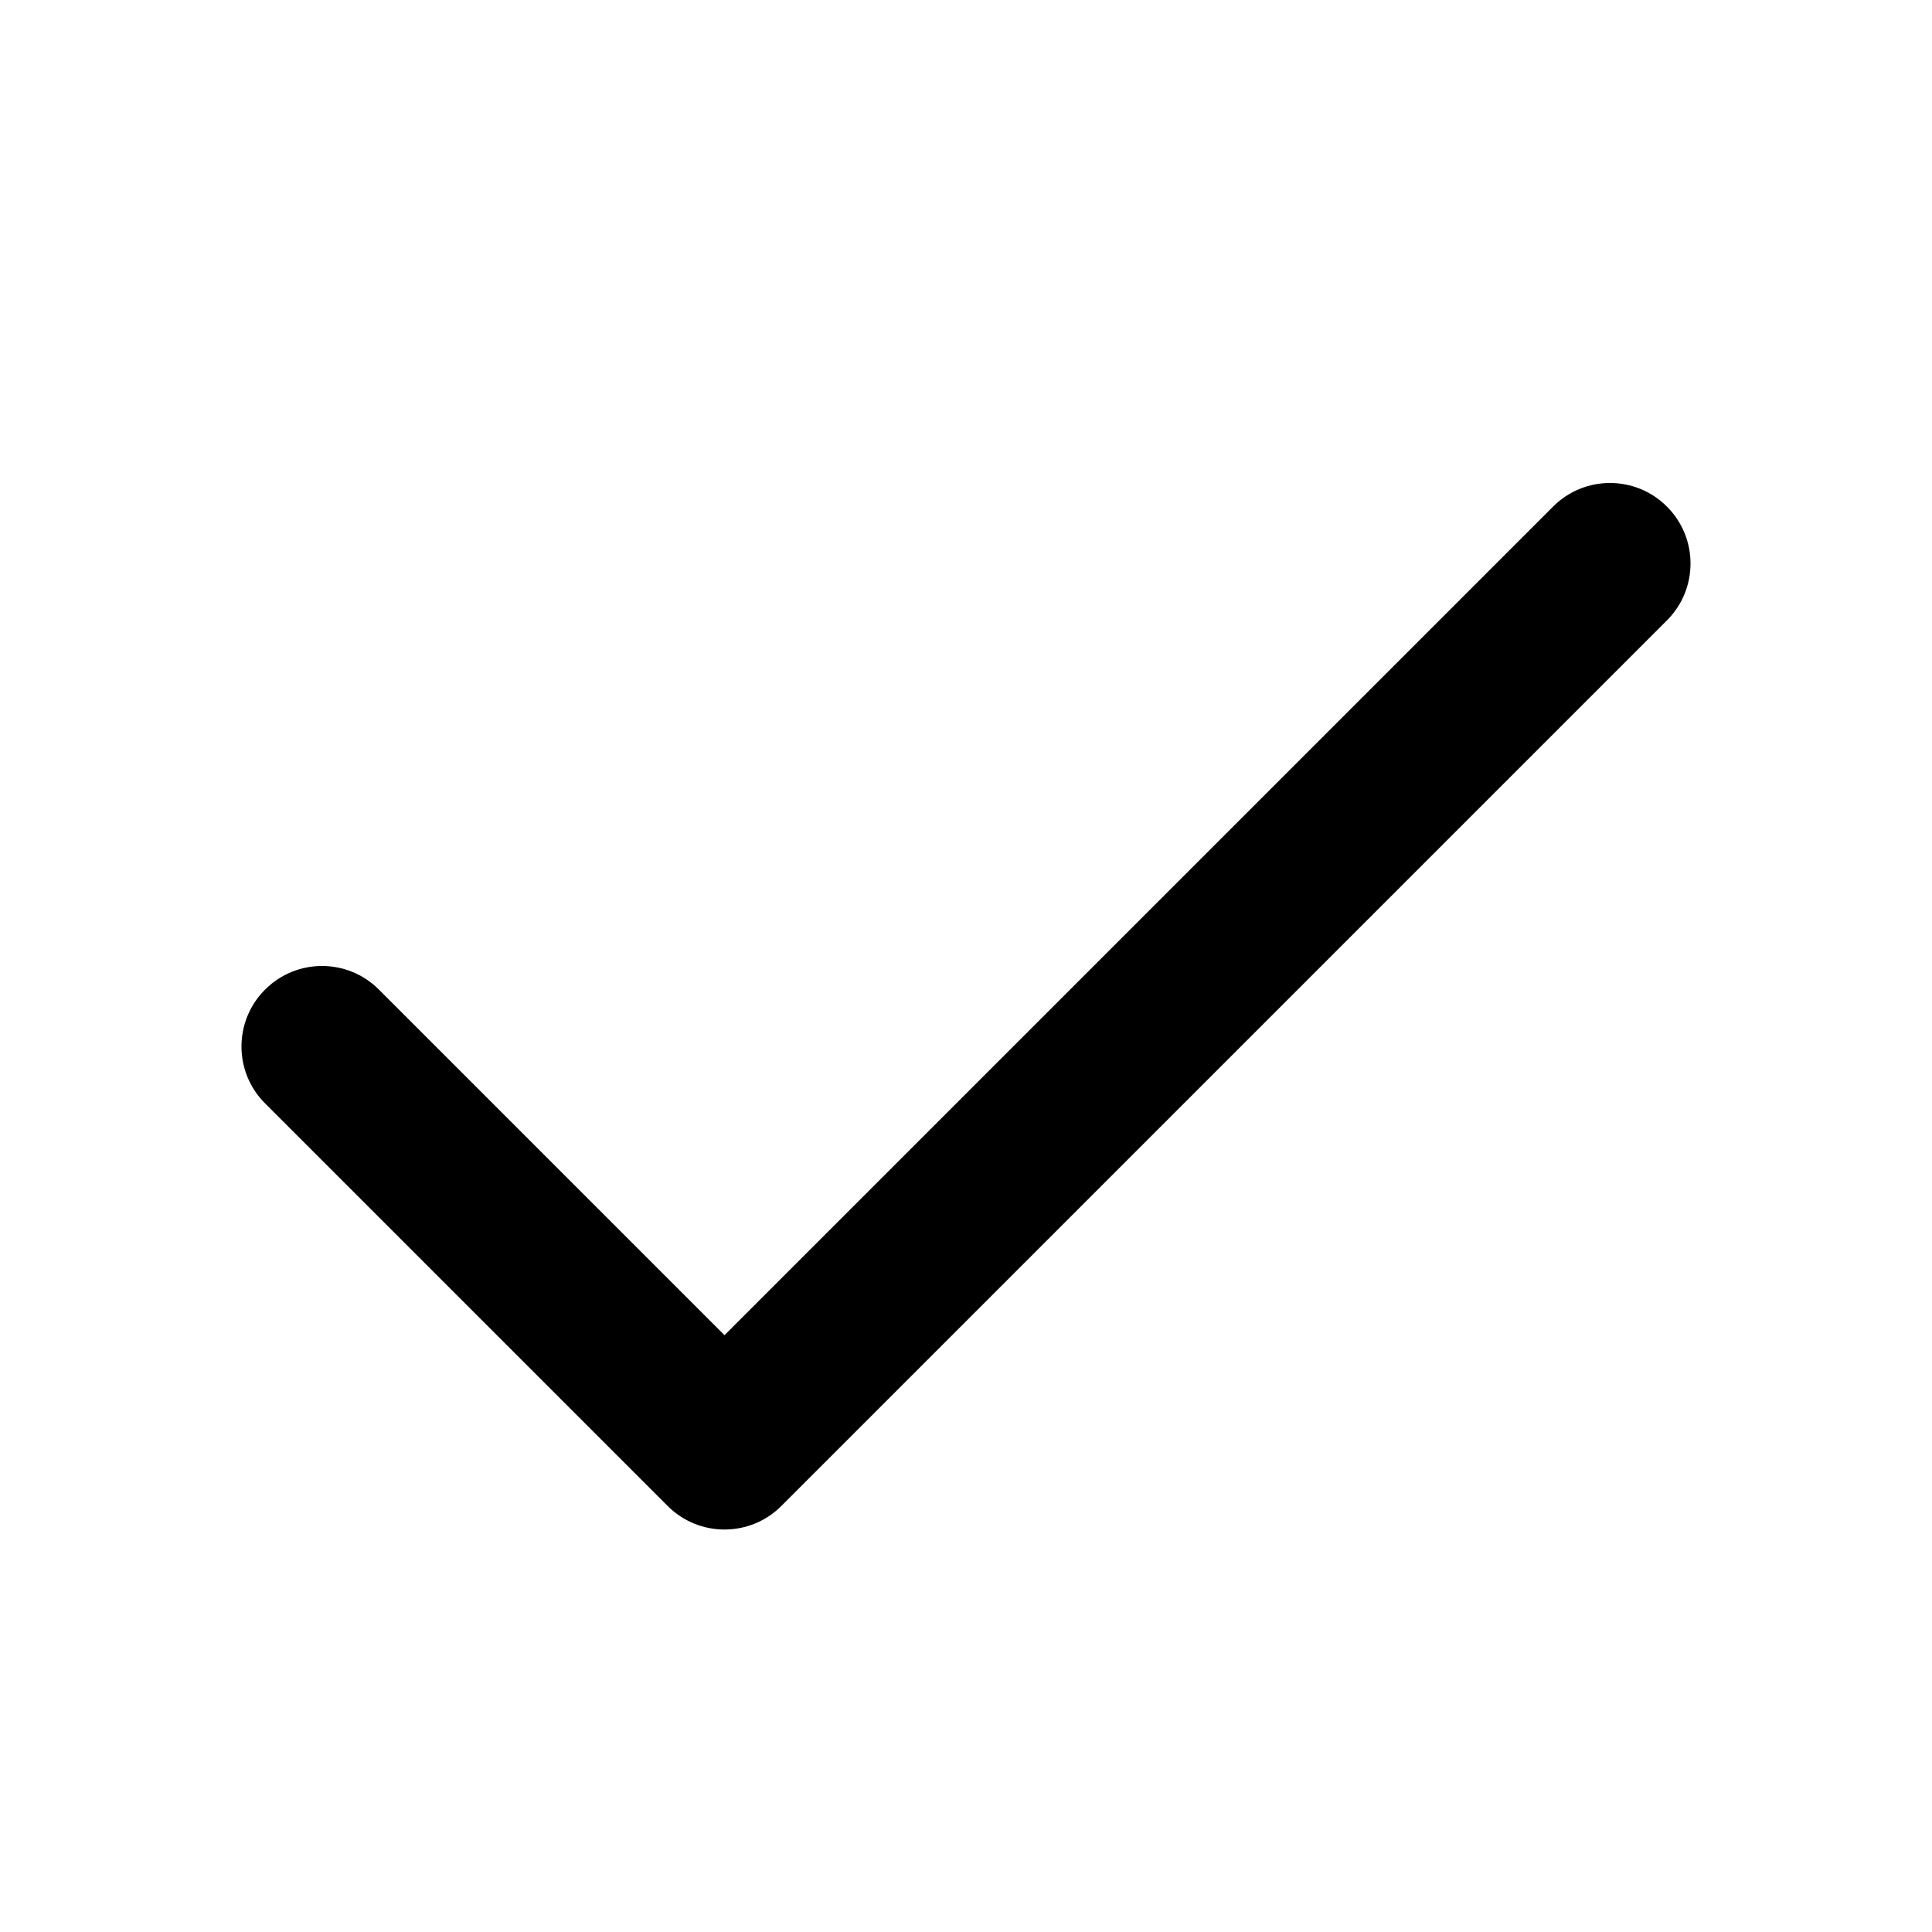
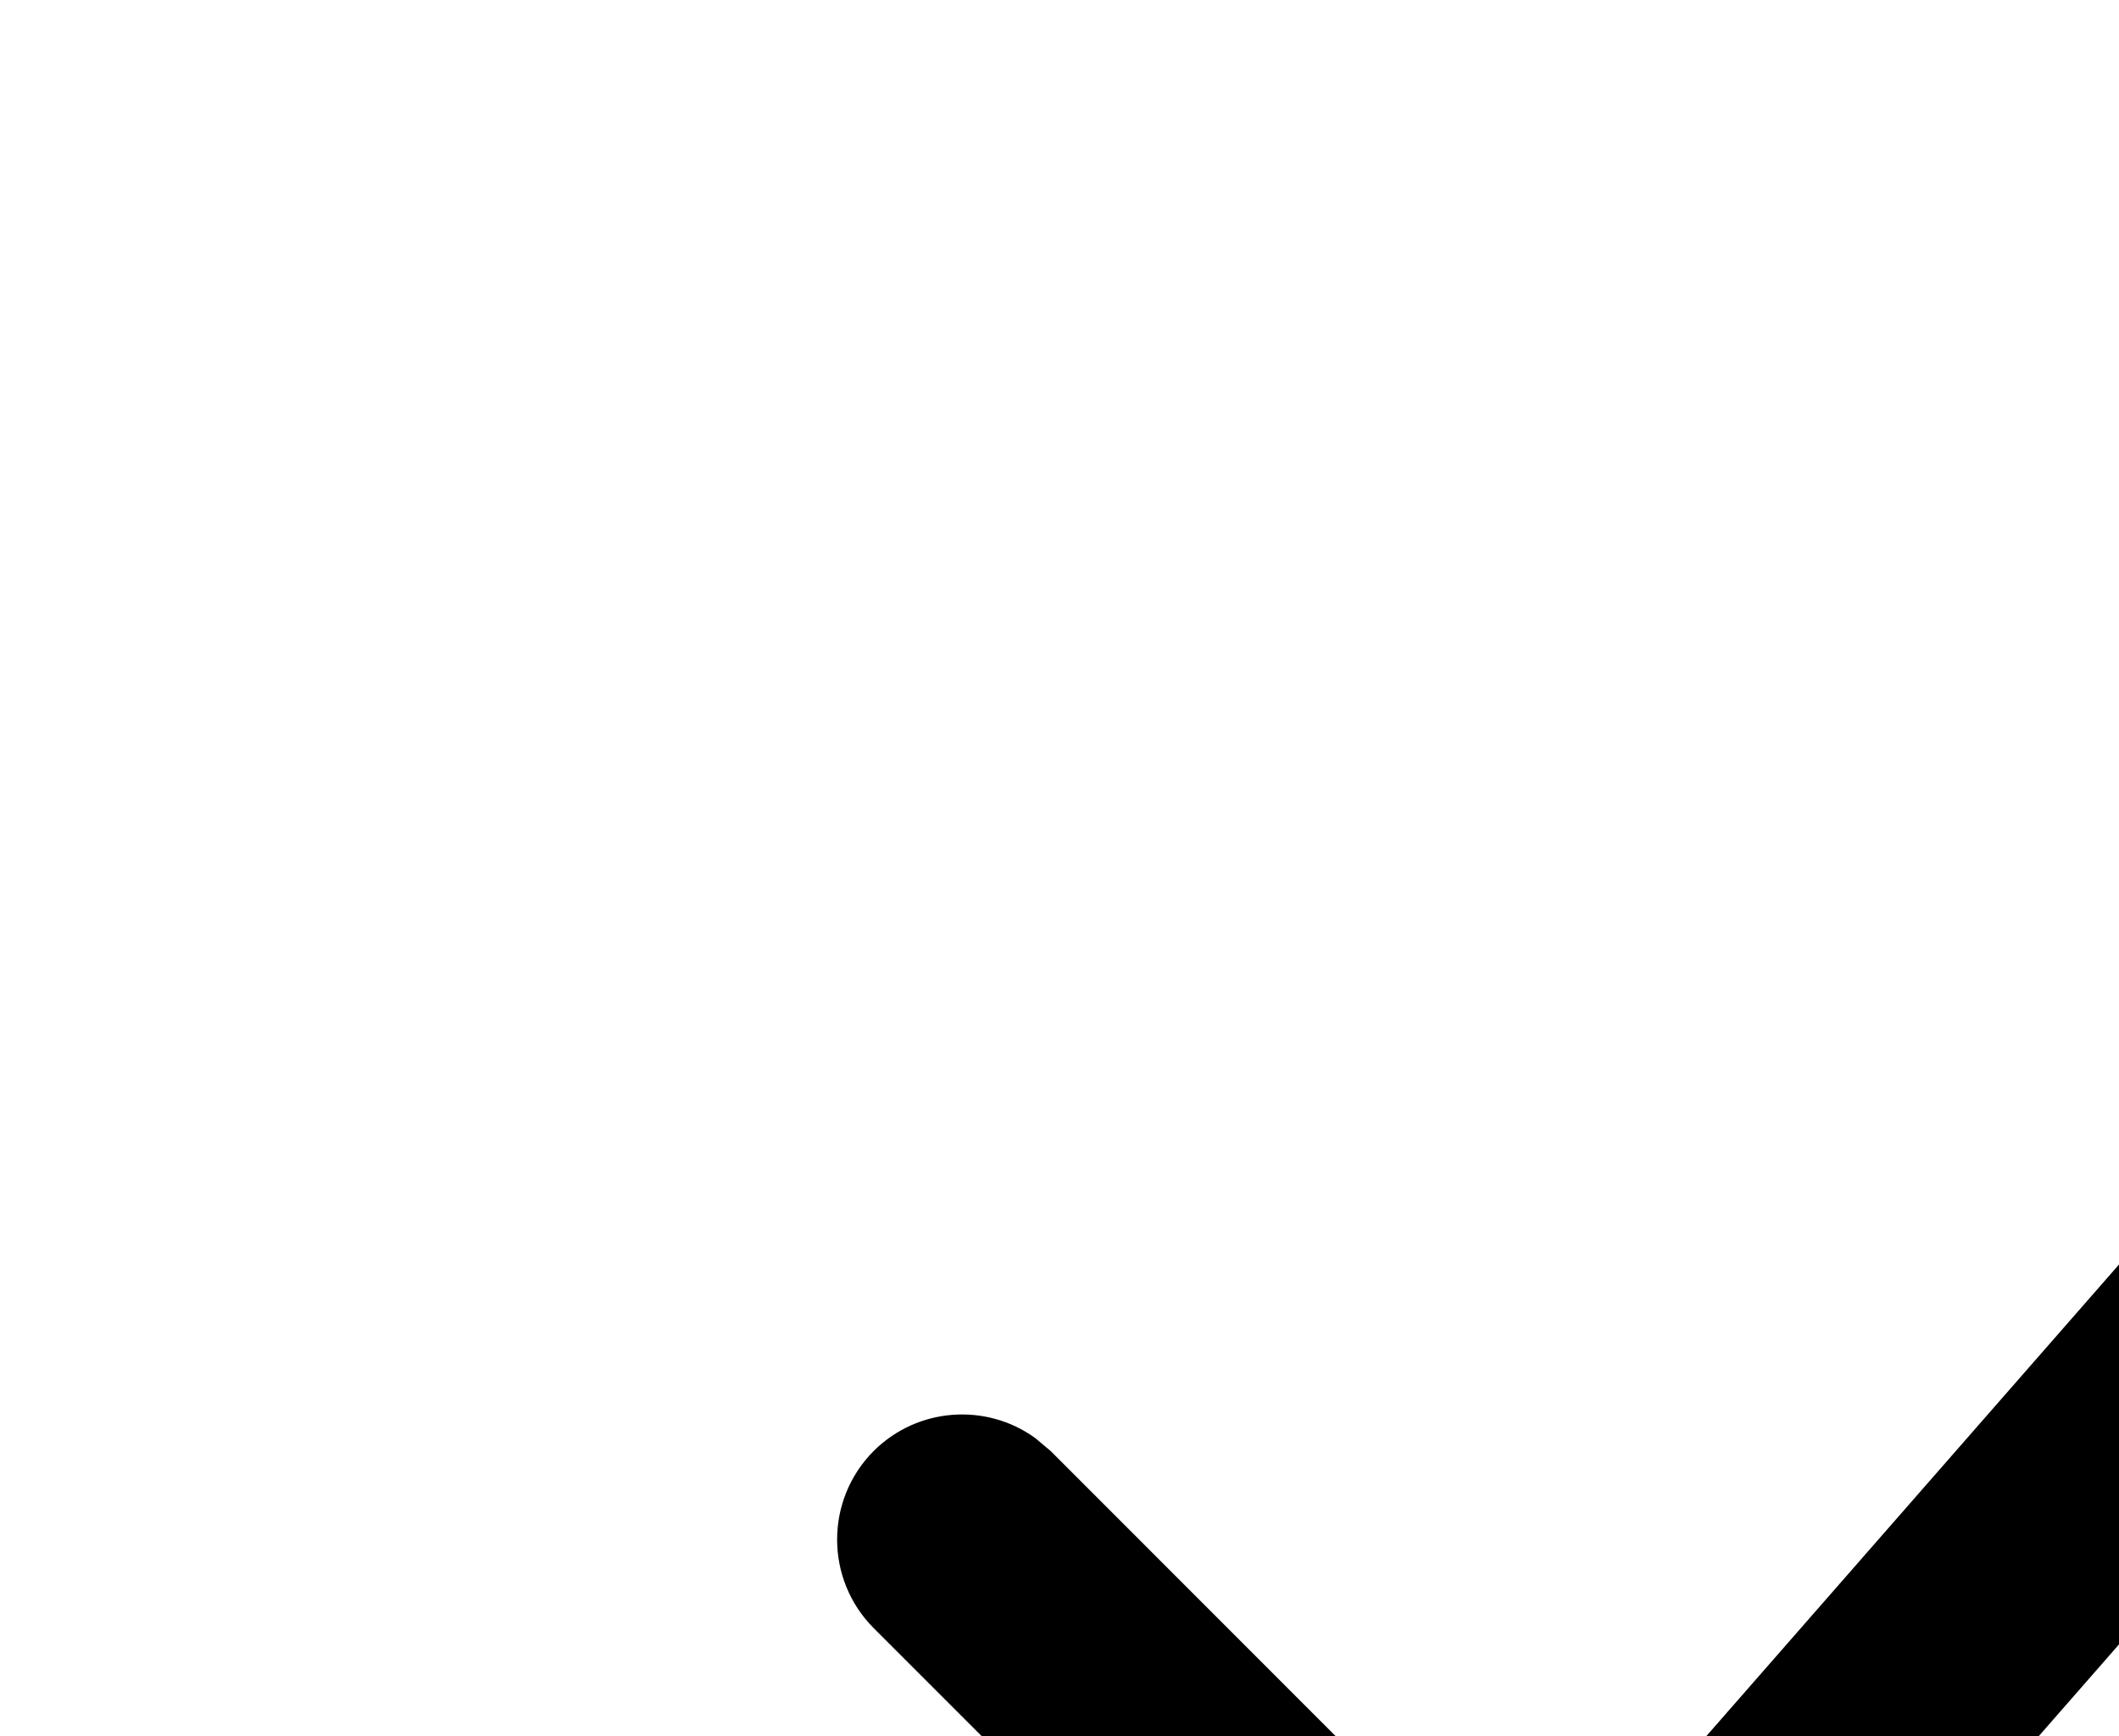
- <svg xmlns="http://www.w3.org/2000/svg" width="24" height="24" viewBox="0 0 24 24">
-   <g fill="none" fill-rule="evenodd">
-     <polygon points="0 0 24 0 24 24 0 24" />
-     <path fill="#000" fill-rule="nonzero" d="M4.707,12.293 C4.317,11.902 3.683,11.902 3.293,12.293 C2.902,12.683 2.902,13.317 3.293,13.707 L8.293,18.707 C8.683,19.098 9.317,19.098 9.707,18.707 L20.707,7.707 C21.098,7.317 21.098,6.683 20.707,6.293 C20.317,5.902 19.683,5.902 19.293,6.293 L9,16.586 L4.707,12.293 Z" />
-   </g>
+ <svg xmlns="http://www.w3.org/2000/svg">
+   <path d="M7.968,10.049 L14.511,2.572 C14.747,2.302 15.158,2.274 15.428,2.511 C15.671,2.724 15.718,3.077 15.552,3.343 L15.489,3.428 L8.489,11.428 C8.266,11.683 7.891,11.72 7.625,11.531 L7.54,11.46 L4.54,8.46 C4.287,8.206 4.287,7.794 4.54,7.54 C4.769,7.312 5.125,7.289 5.379,7.472 L5.46,7.54 L7.968,10.049 L14.511,2.572 L7.968,10.049 Z" />
</svg>
